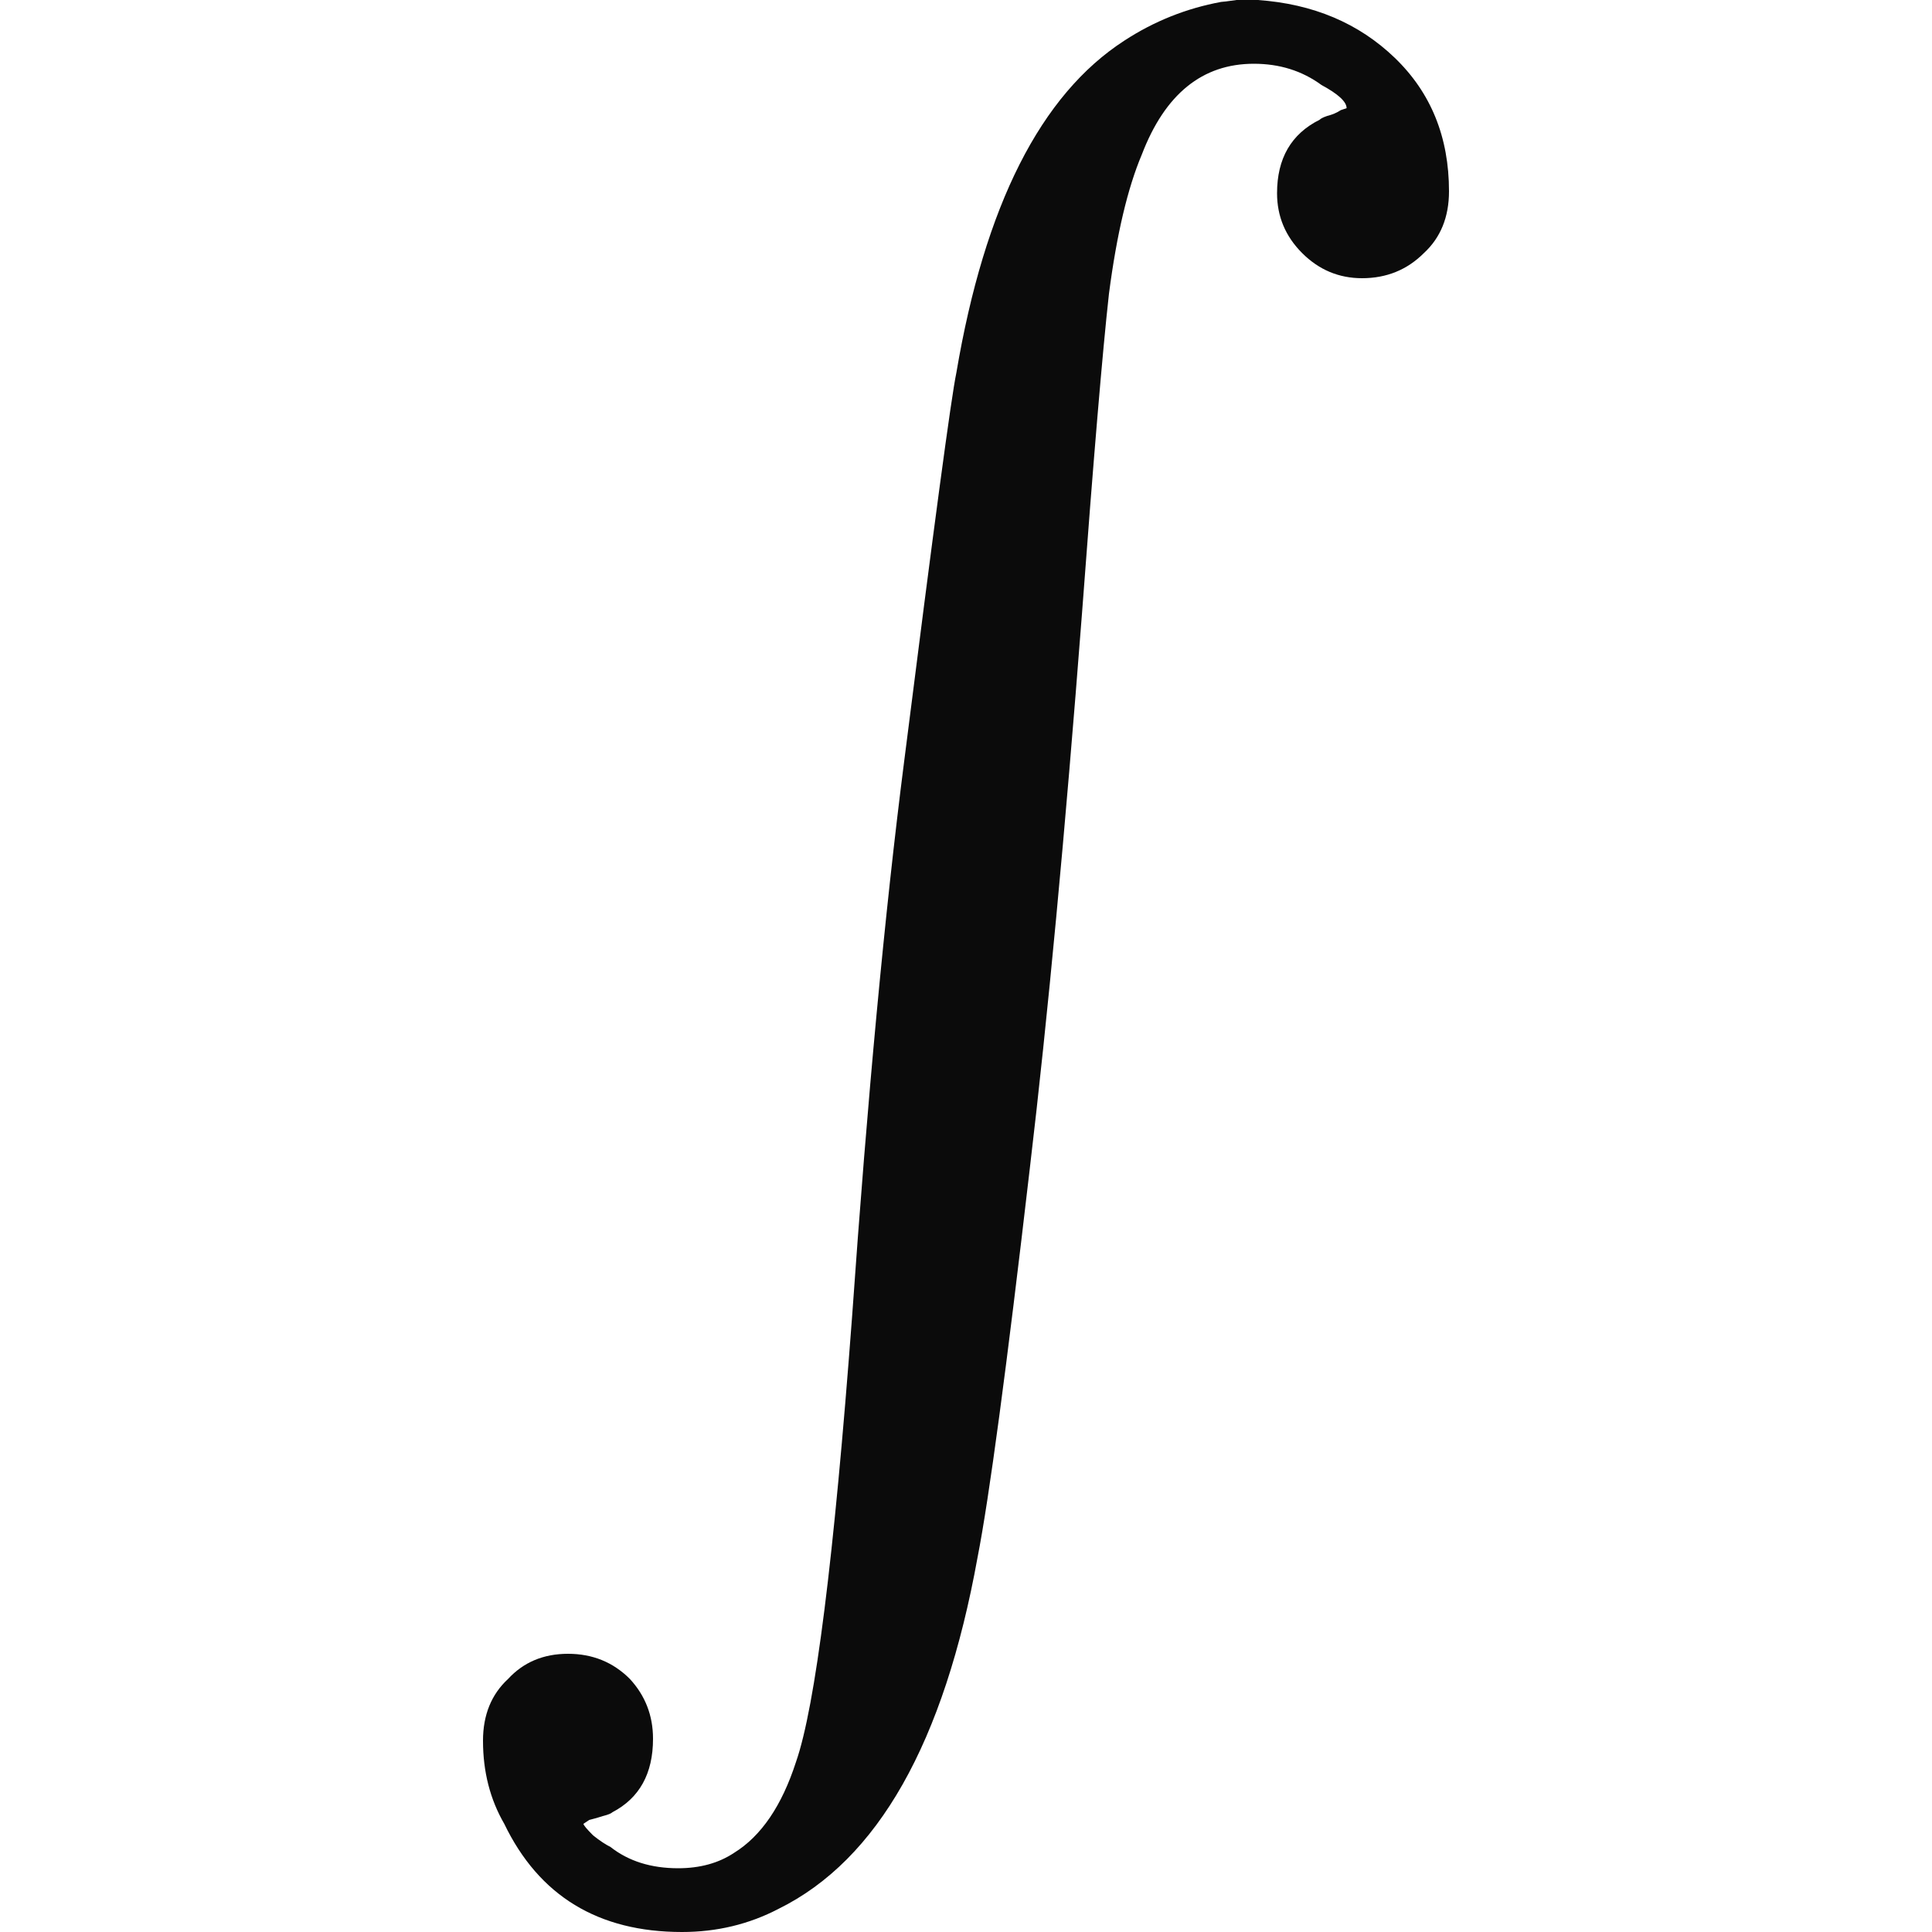
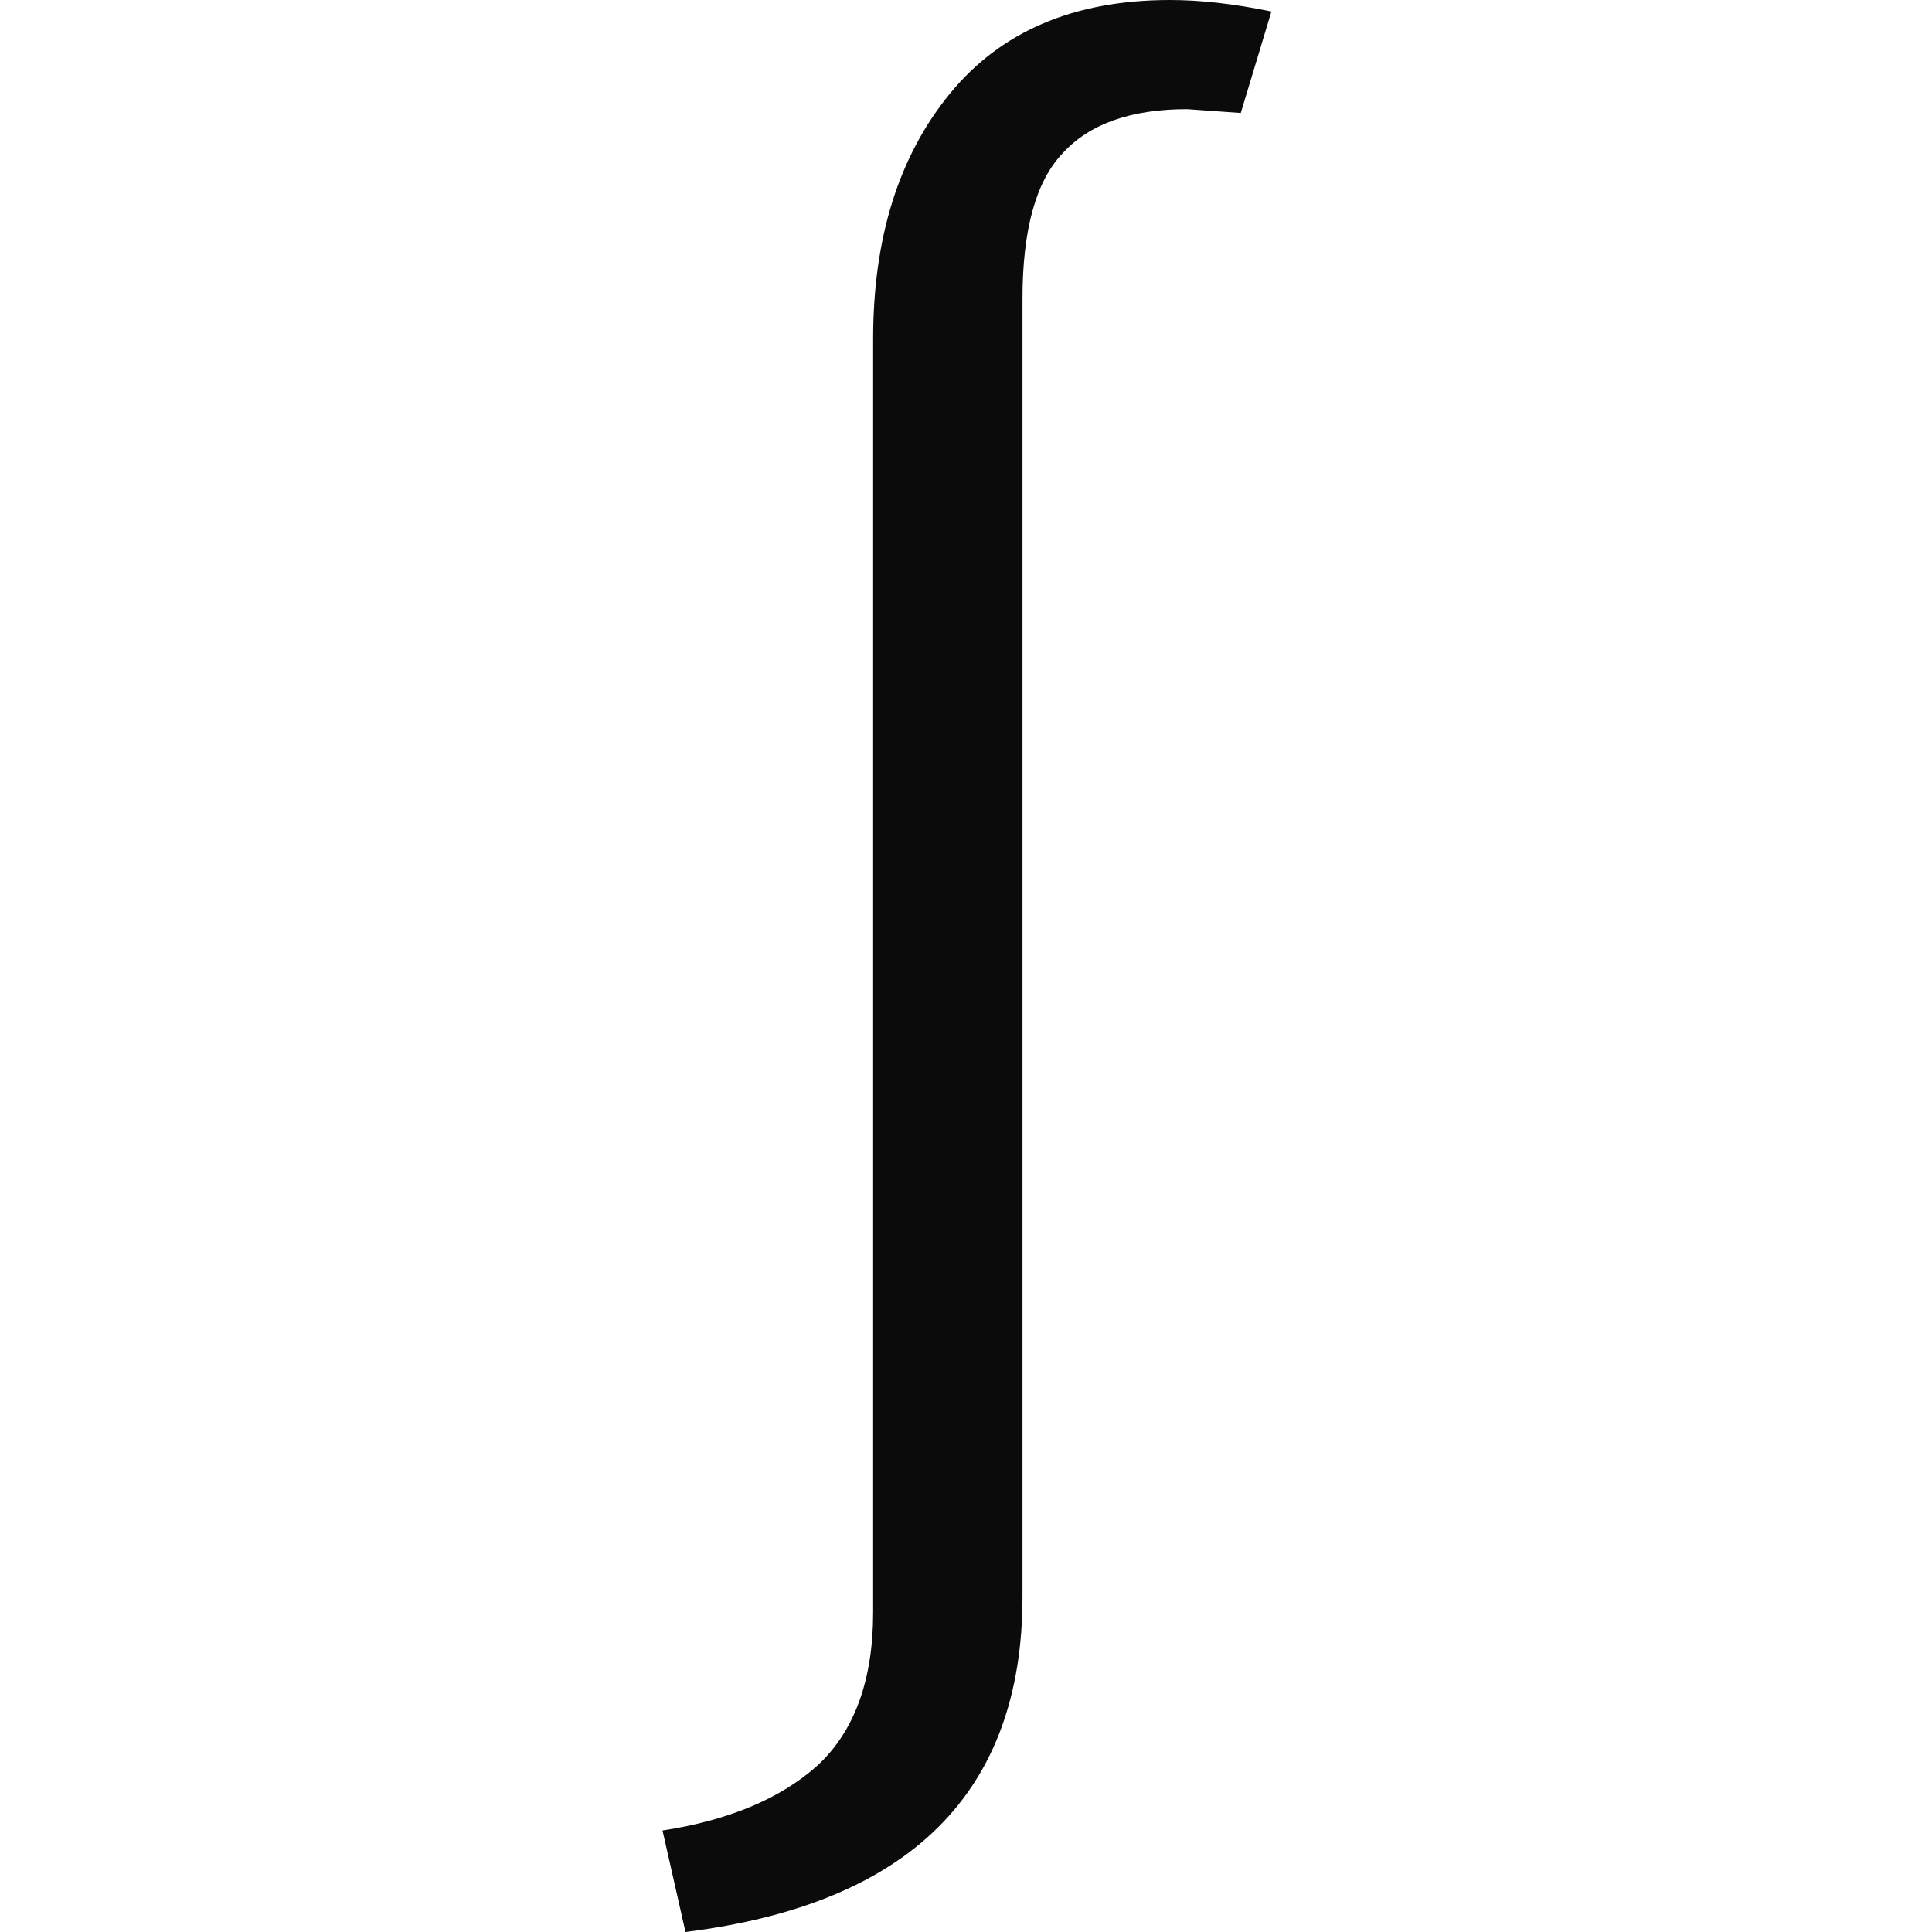
- <svg xmlns="http://www.w3.org/2000/svg" viewBox="-25 0 100 100">
+ <svg xmlns="http://www.w3.org/2000/svg" viewBox="-34.6 0 100.9 100.9">
  <style>path{fill:#0b0b0b}@media (prefers-color-scheme:dark){path{fill:#f4f4f3}}</style>
-   <path d="M8.8 90Q8.8 92.7 6.7 93.8Q6.6 93.9 6.2 94Q5.9 94.1 5.5 94.2L5.2 94.4Q5.2 94.5 5.7 95Q6.2 95.4 6.6 95.6Q8 96.7 10.1 96.7Q11.8 96.7 13 95.9Q15.1 94.6 16.2 91.2Q17.7 86.9 19.1 68.2Q20.3 51.1 21.8 39.4Q24.1 21.2 24.5 19.3Q26.7 6.3 33.2 2.1Q35.5 0.6 38.2 0.1Q38.3 0.1 39 0Q39.7 0 40.1 0Q44.4 0.3 47.2 3Q50 5.7 50 9.9Q50 11.9 48.7 13.1Q47.4 14.4 45.5 14.4Q43.7 14.4 42.4 13.1Q41.1 11.8 41.1 10Q41.1 7.3 43.3 6.2Q43.4 6.1 43.7 6Q44.1 5.9 44.4 5.7L44.7 5.6Q44.7 5.1 43.4 4.4Q41.9 3.3 39.9 3.3Q35.9 3.3 34.1 8Q33 10.6 32.4 15.2Q31.9 19.7 31 31.8Q29.7 48.7 28.3 60.5Q26.5 76 25.6 80.6Q23 95 15.3 98.8Q13 100 10.3 100Q3.8 100 1.1 94.4Q0 92.5 0 90.1Q0 88.1 1.3 86.9Q2.5 85.6 4.4 85.6Q6.3 85.6 7.6 86.9Q8.8 88.2 8.8 90Z" />
+   <path d="M11 84.2V17.7Q11 9.8 15 4.9Q19 0 26.5 0Q28.9 0 31.8 0.6L30.2 5.9L27.4 5.7Q23 5.7 20.9 8Q18.8 10.2 18.8 15.6V83.4Q18.8 98.7 1.2 100.9L0 95.6Q5.2 94.8 8.1 92.2Q11 89.5 11 84.2Z" />
</svg>
